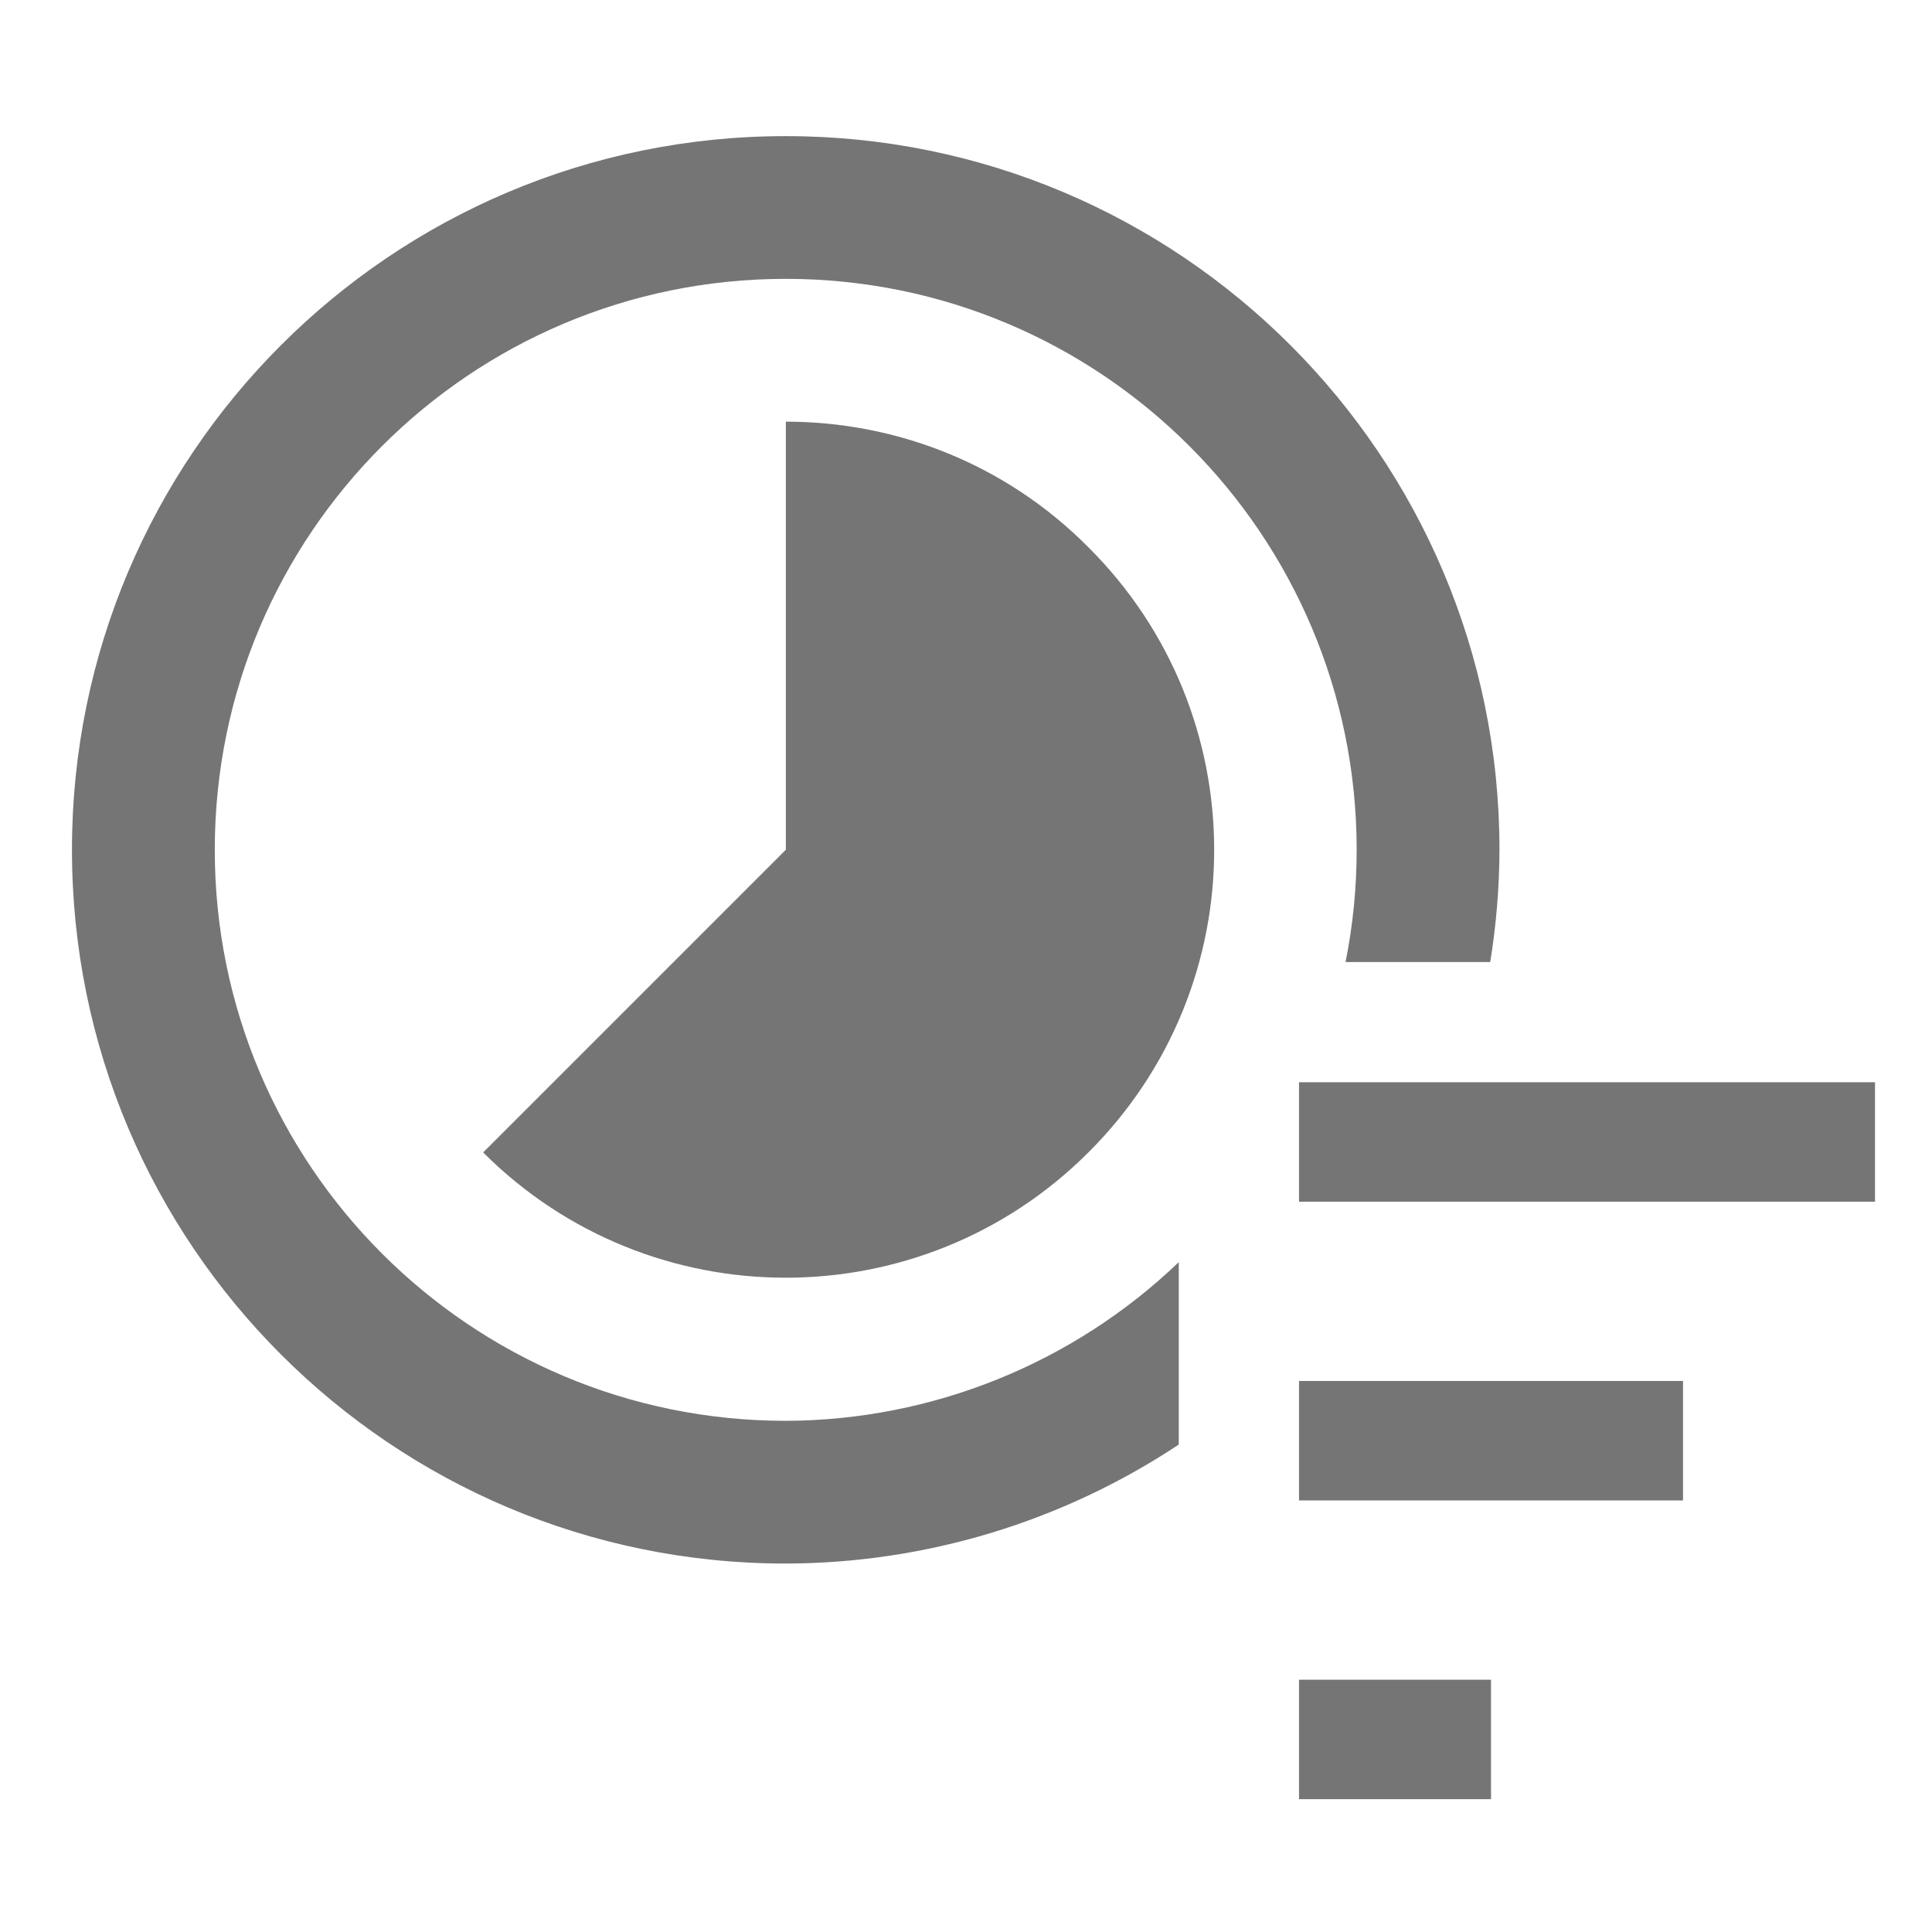
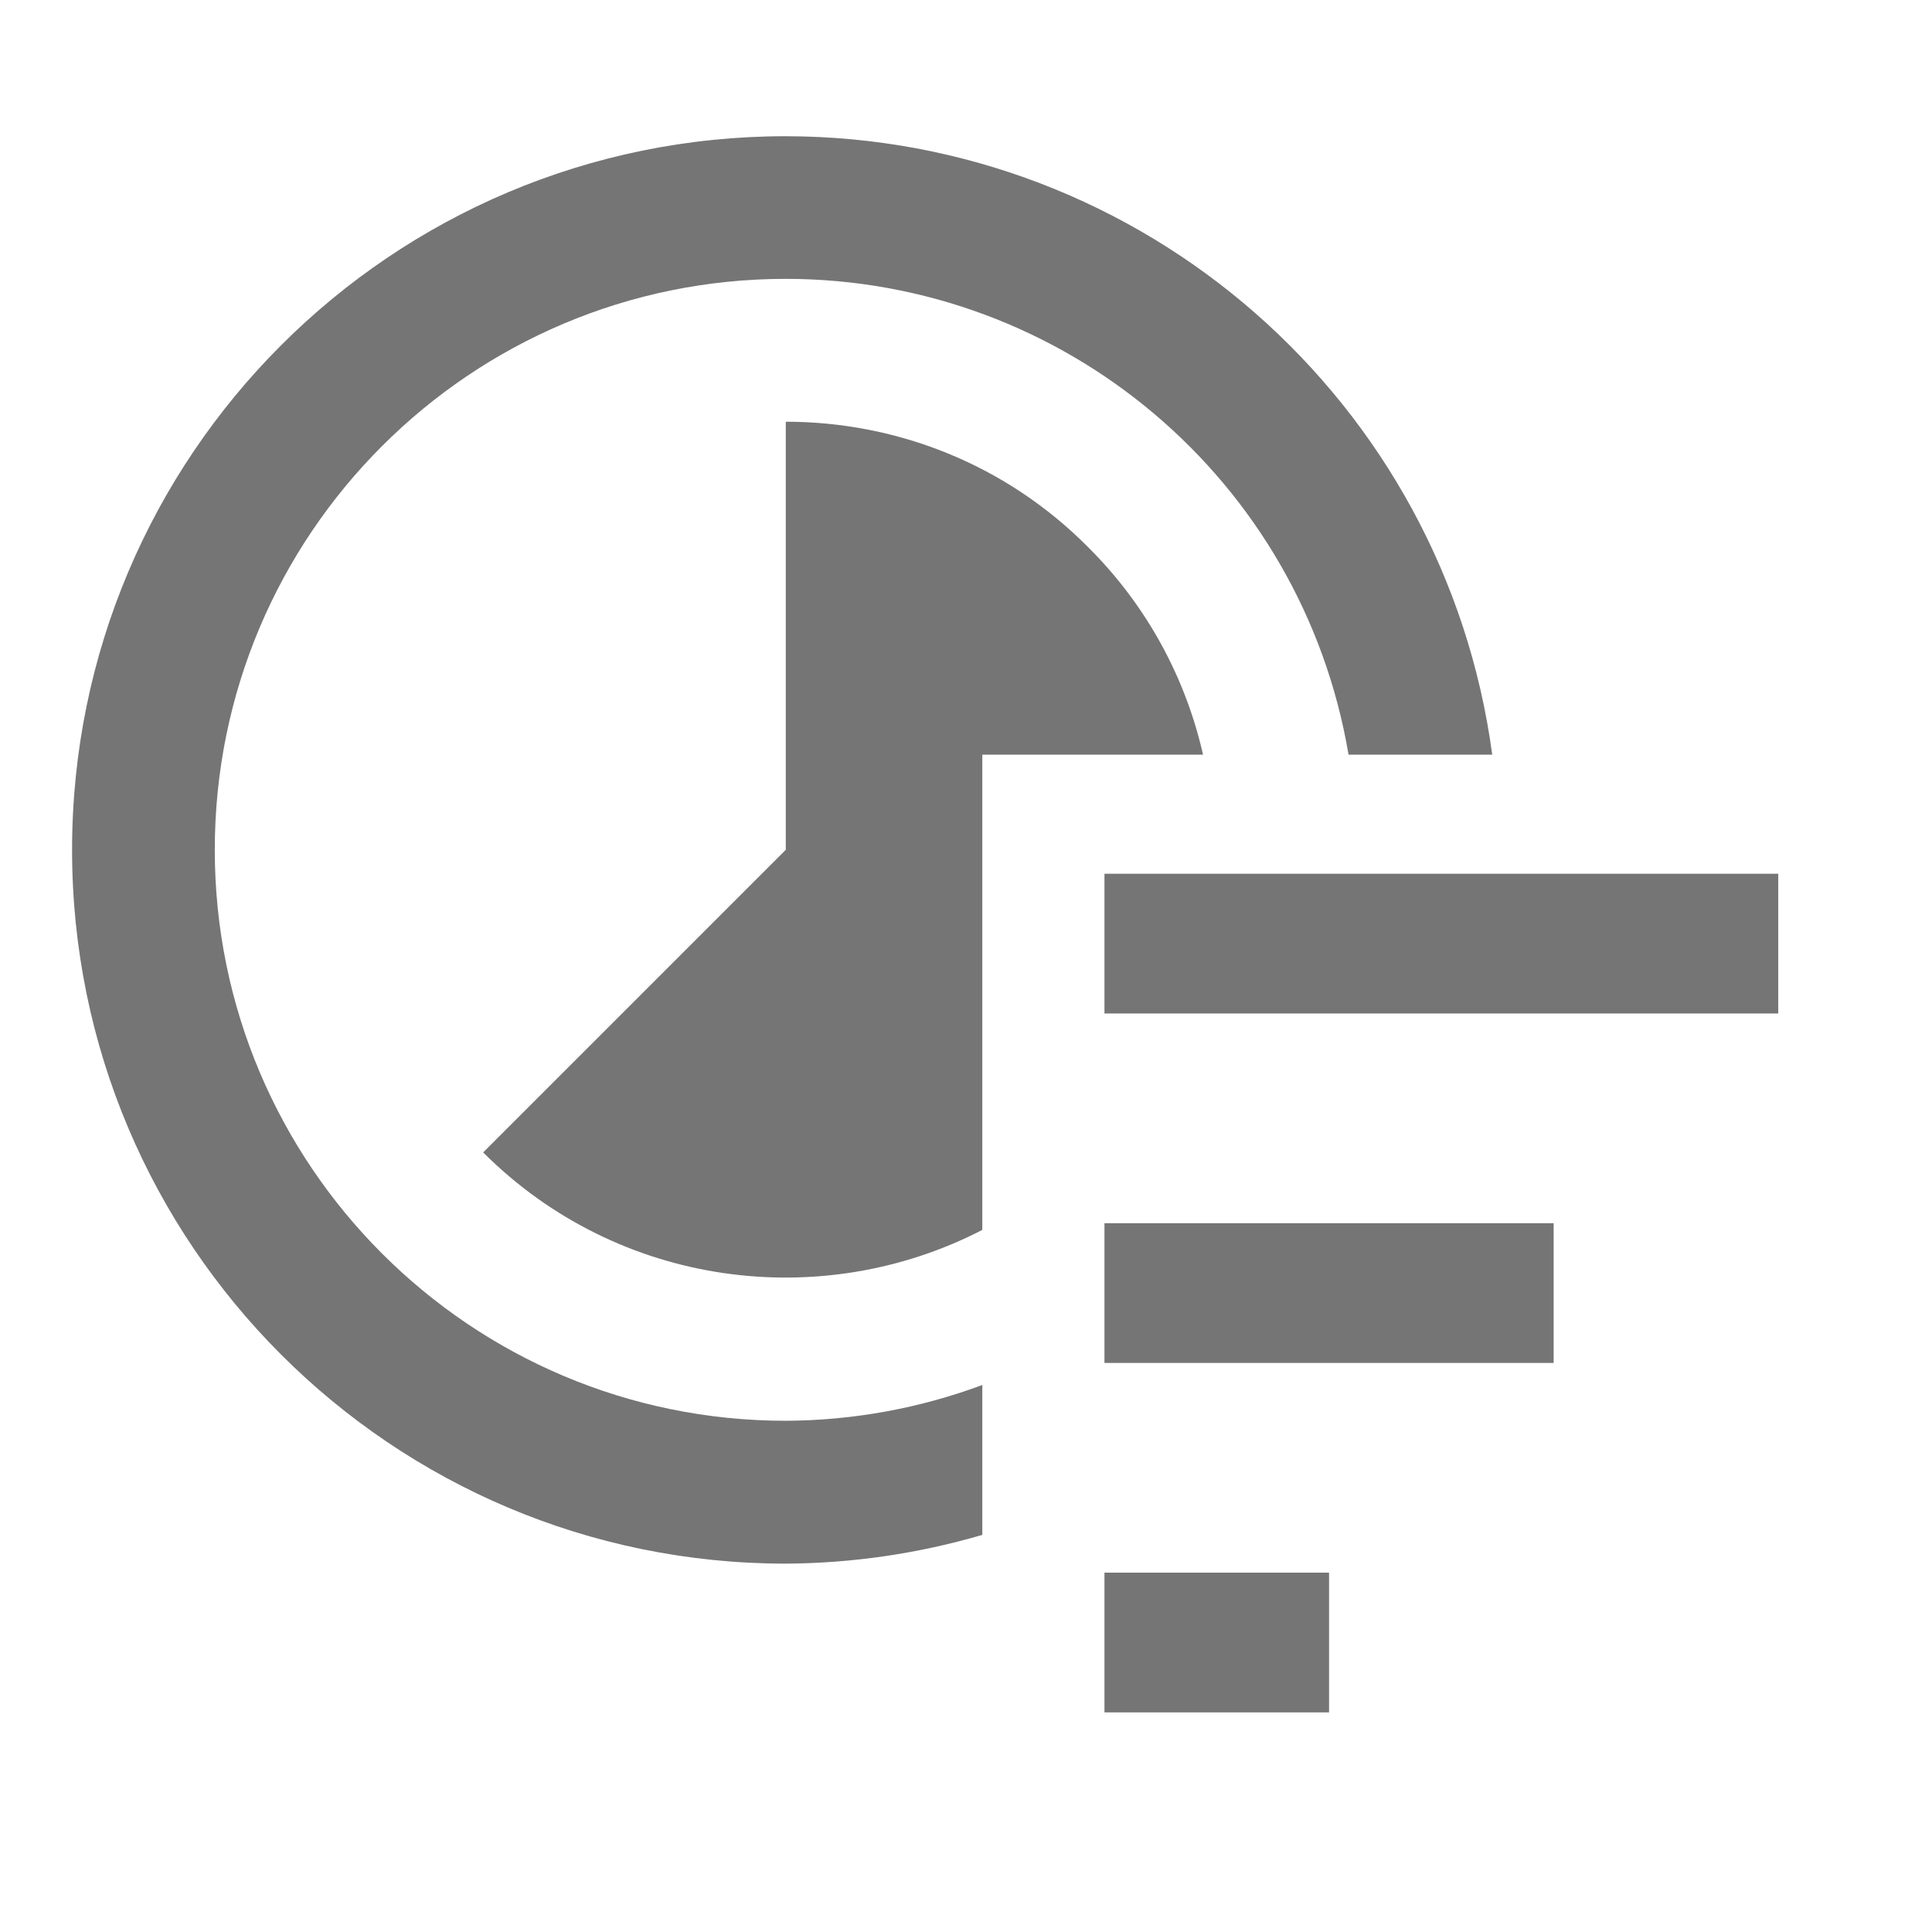
- <svg xmlns="http://www.w3.org/2000/svg" version="1.1" width="24" height="24" viewBox="0 0 24 24" id="svg2">
+ <svg xmlns="http://www.w3.org/2000/svg" version="1.1" width="25.6" height="25.6" viewBox="0 0 24 24" id="svg2">
  <defs id="defs8" />
  <g id="layer3" />
  <g id="layer2" style="display:inline" />
  <g id="layer1" />
-   <path d="m 16.137,18.639 4.77,0 0,-1.484 -4.77,0 m 0,-3.711 0,1.484 7.155,0 0,-1.484 m -7.155,8.906 2.385,0 0,-1.484 -2.385,0 0,1.484 z" id="path4-8" style="fill:#757575;fill-opacity:1" />
-   <path style="fill:#757575;fill-opacity:1" d="M 9.762,1.691 A 8.866,8.866 0 0 0 0.894,10.556 8.866,8.866 0 0 0 9.762,19.423 8.866,8.866 0 0 0 14.643,17.945 l 0,-2.266 A 7.093,7.093 0 0 1 9.762,17.65 7.093,7.093 0 0 1 2.668,10.556 7.093,7.093 0 0 1 9.762,3.464 7.093,7.093 0 0 1 16.853,10.556 7.093,7.093 0 0 1 16.715,11.951 l 1.797,0 A 8.866,8.866 0 0 0 18.627,10.556 8.866,8.866 0 0 0 9.762,1.691 Z m 0,3.547 0,5.318 -3.76,3.76 c 2.075,2.075 5.443,2.075 7.518,0 2.084,-2.075 2.084,-5.443 0,-7.518 C 12.482,5.752 11.118,5.238 9.762,5.238 Z" id="path4-88" />
+   <path style="fill:#757575;fill-opacity:1;stroke-width:1.067" d="M 10.412 1.805 A 9.457 9.457 0 0 0 0.955 11.26 A 9.457 9.457 0 0 0 10.412 20.719 A 9.457 9.457 0 0 0 13.016 20.338 L 13.016 18.352 A 7.566 7.566 0 0 1 10.412 18.826 A 7.566 7.566 0 0 1 2.846 11.26 A 7.566 7.566 0 0 1 10.412 3.695 A 7.566 7.566 0 0 1 17.869 10 L 19.773 10 A 9.457 9.457 0 0 0 10.412 1.805 z M 10.412 5.588 L 10.412 11.26 L 6.402 15.27 C 8.191 17.058 10.881 17.4 13.016 16.297 L 13.016 10 L 15.941 10 C 15.712 8.993 15.207 8.036 14.42 7.252 C 13.313 6.136 11.859 5.588 10.412 5.588 z " transform="scale(0.9375)" id="path4-88" />
+   <path d="m 13.72,16.931 h 5.58 v -1.736 h -5.58 m 0,-4.341 v 1.736 h 8.37 v -1.736 m -8.37,10.418 h 2.79 v -1.736 h -2.79 z" id="path4-8" style="fill:#757575;fill-opacity:1;stroke-width:1.17" />
</svg>
